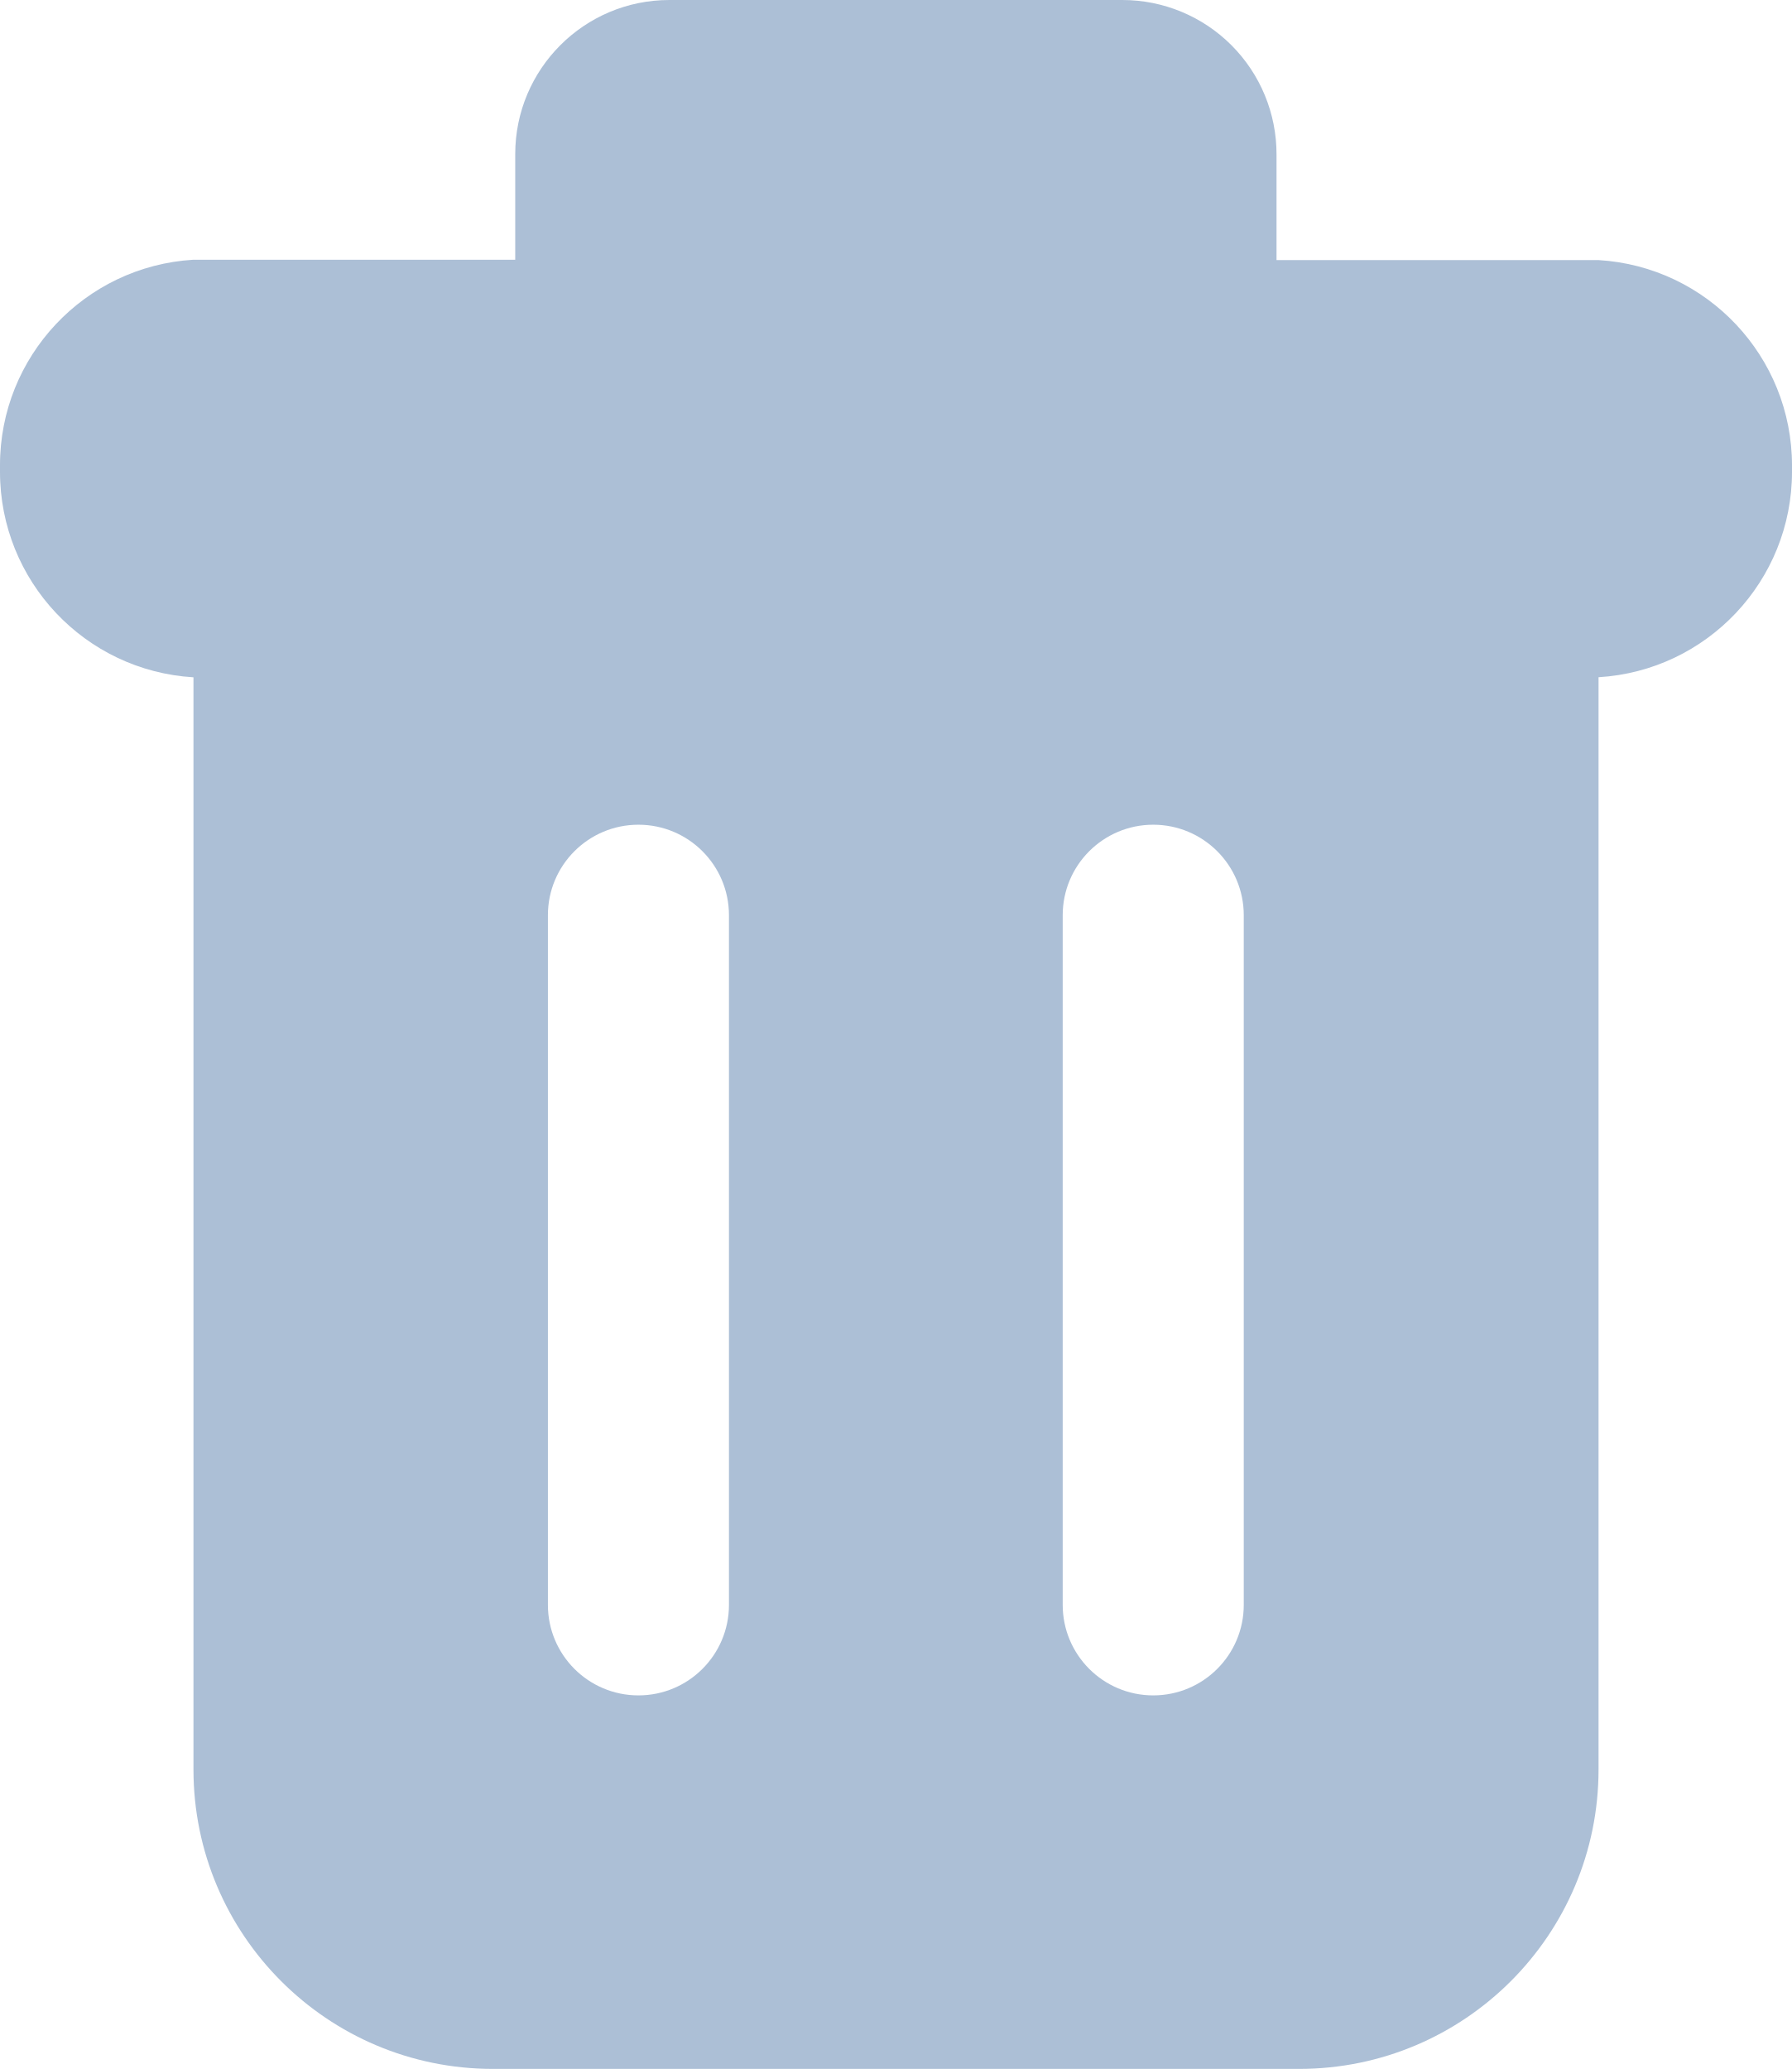
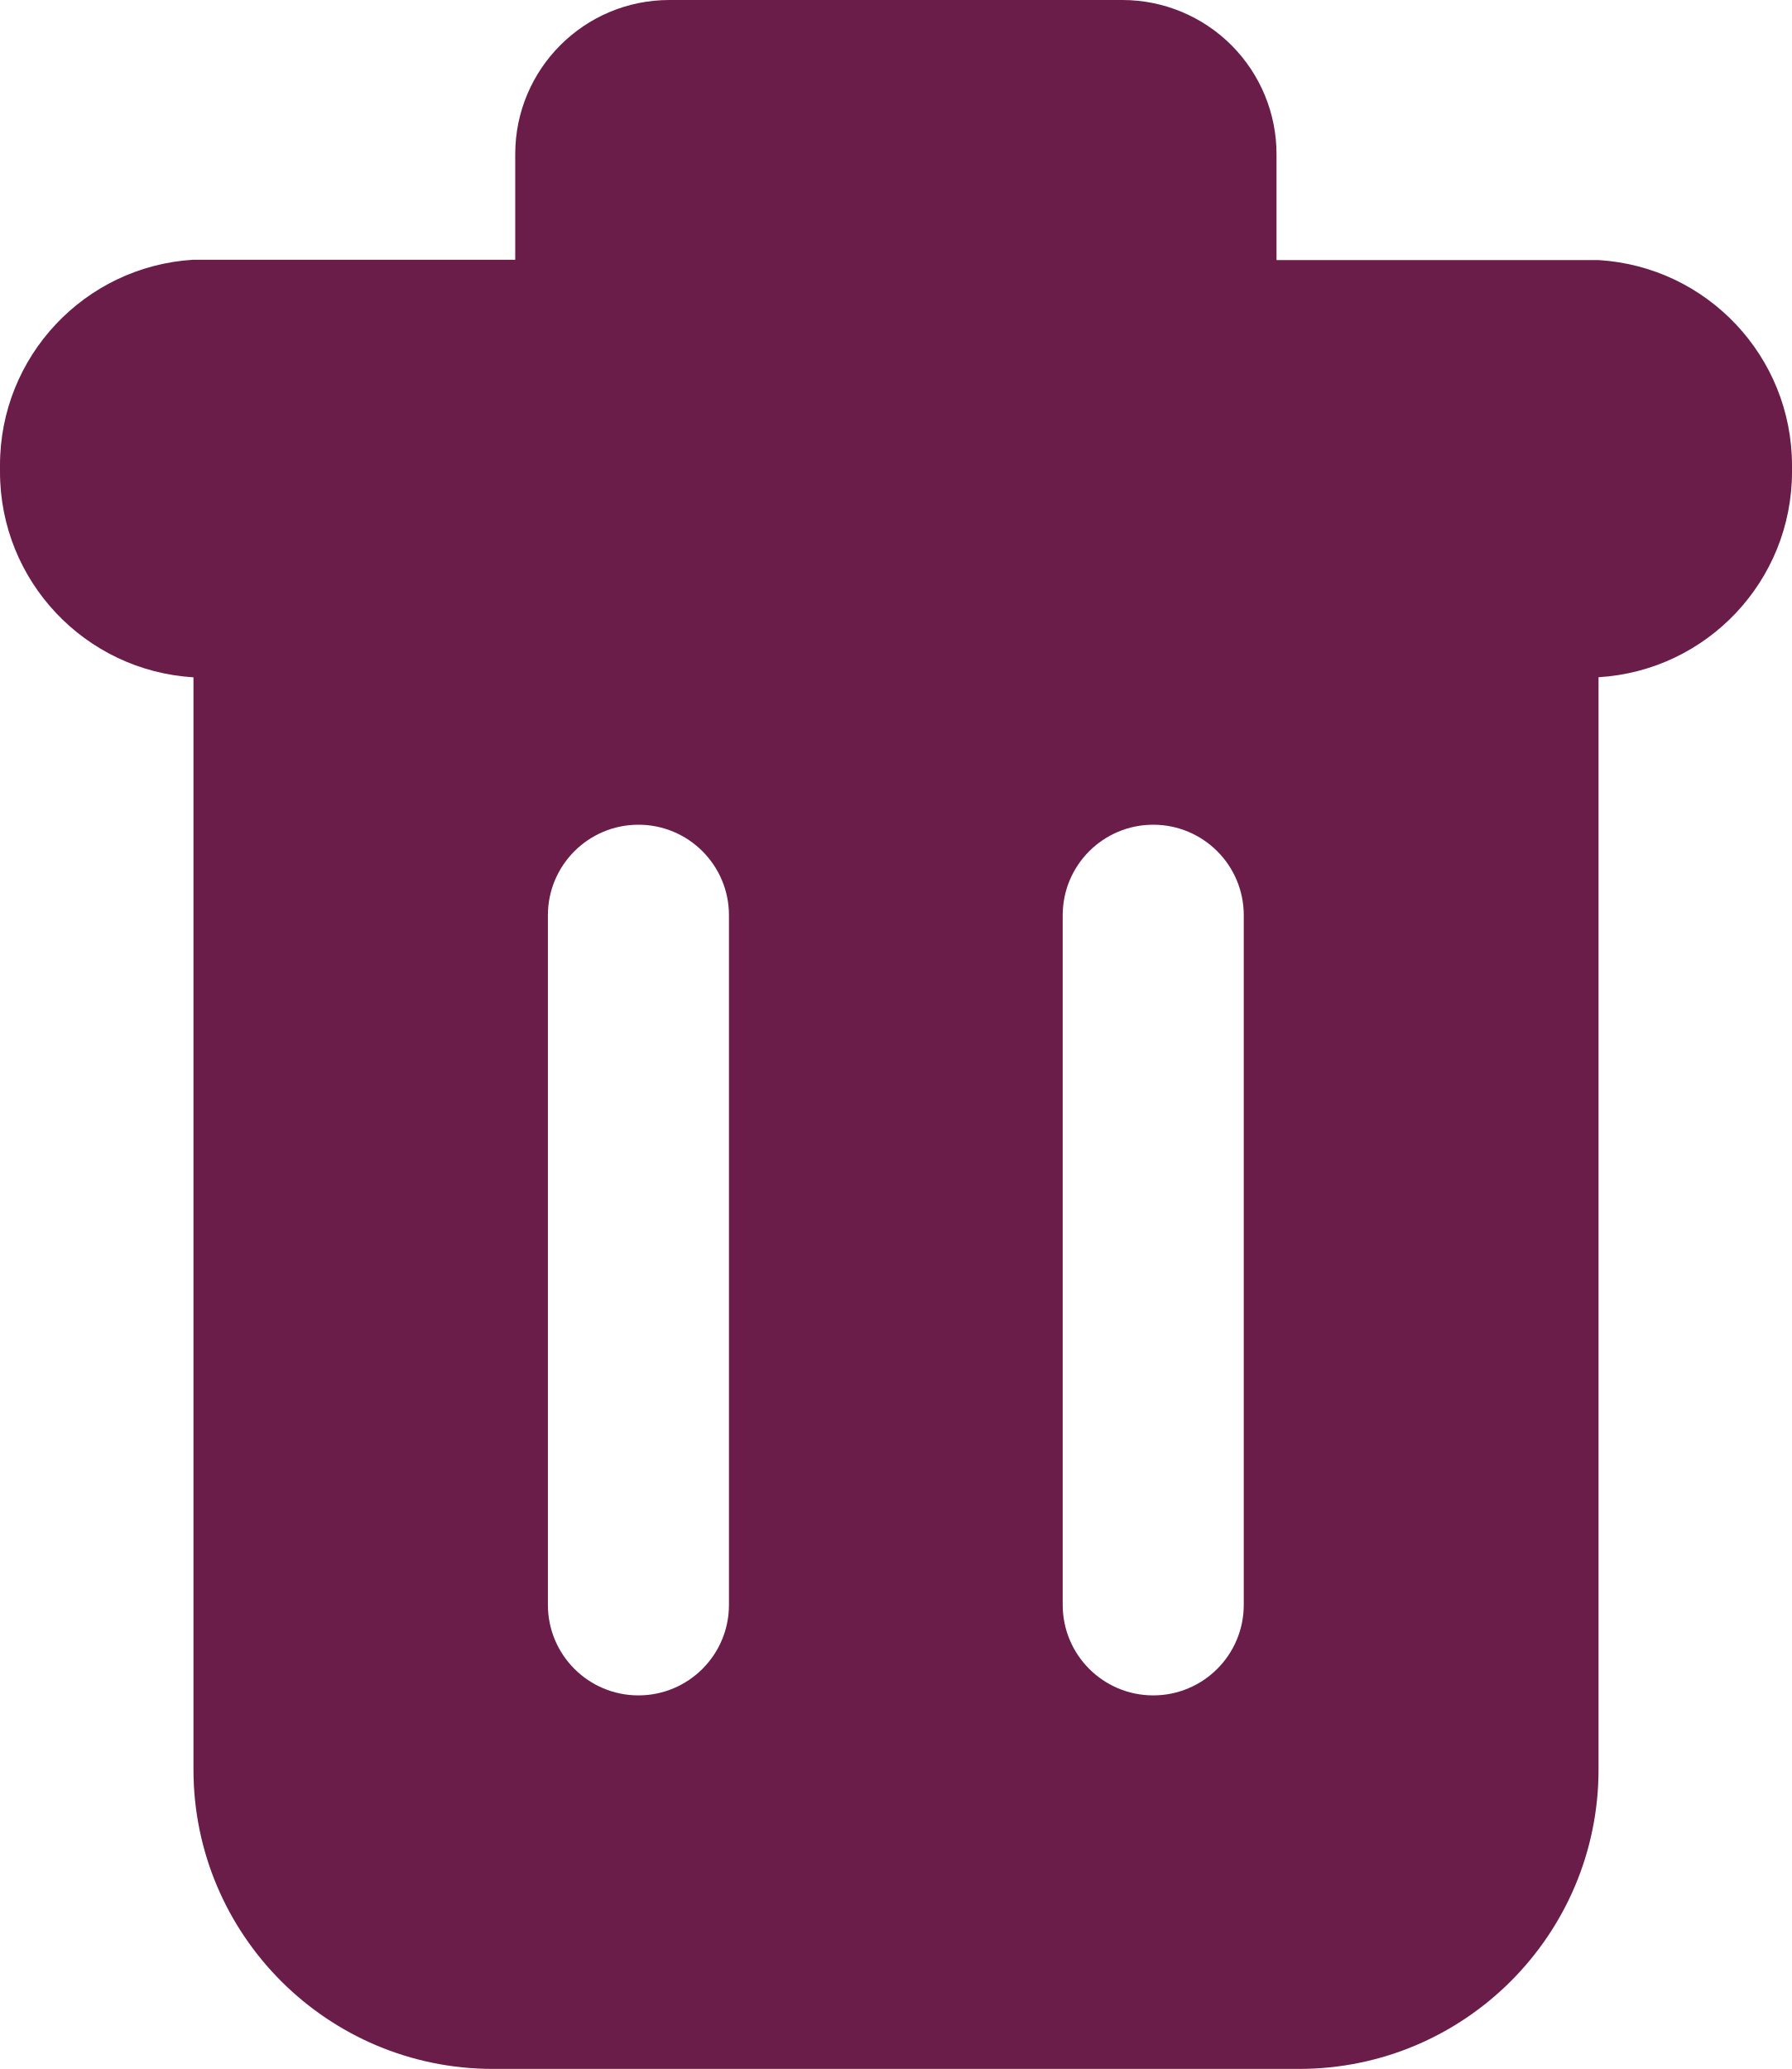
<svg xmlns="http://www.w3.org/2000/svg" width="20.784" height="24.001" viewBox="0 0 20.784 24.001">
-   <path id="ic_delete" d="M157.64,124.017v0h-3.734v-1.225A1.788,1.788,0,0,0,152.118,121h-5.254a1.788,1.788,0,0,0-1.788,1.788v1.225h-3.734v0A2.388,2.388,0,0,0,139.1,126.4v.074a2.388,2.388,0,0,0,2.244,2.383v12.67A3.474,3.474,0,0,0,144.817,145h9.35a3.474,3.474,0,0,0,3.474-3.474v-12.67a2.388,2.388,0,0,0,2.244-2.383V126.4a2.388,2.388,0,0,0-2.244-2.383Zm-10.085,15.6a1.049,1.049,0,1,1-2.1,0v-8a1.049,1.049,0,1,1,2.1,0Zm5.971,0a1.049,1.049,0,1,1-2.1,0v-8a1.049,1.049,0,1,1,2.1,0Z" transform="translate(-139.1 -121)" fill="#acbfd6" />
+   <path id="ic_delete" d="M157.64,124.017v0h-3.734v-1.225A1.788,1.788,0,0,0,152.118,121h-5.254a1.788,1.788,0,0,0-1.788,1.788v1.225h-3.734v0A2.388,2.388,0,0,0,139.1,126.4v.074a2.388,2.388,0,0,0,2.244,2.383v12.67A3.474,3.474,0,0,0,144.817,145h9.35a3.474,3.474,0,0,0,3.474-3.474v-12.67a2.388,2.388,0,0,0,2.244-2.383V126.4a2.388,2.388,0,0,0-2.244-2.383Zm-10.085,15.6a1.049,1.049,0,1,1-2.1,0v-8a1.049,1.049,0,1,1,2.1,0Zm5.971,0a1.049,1.049,0,1,1-2.1,0v-8a1.049,1.049,0,1,1,2.1,0Z" transform="translate(-139.1 -121)" fill="#6b1d4a" />
</svg>
